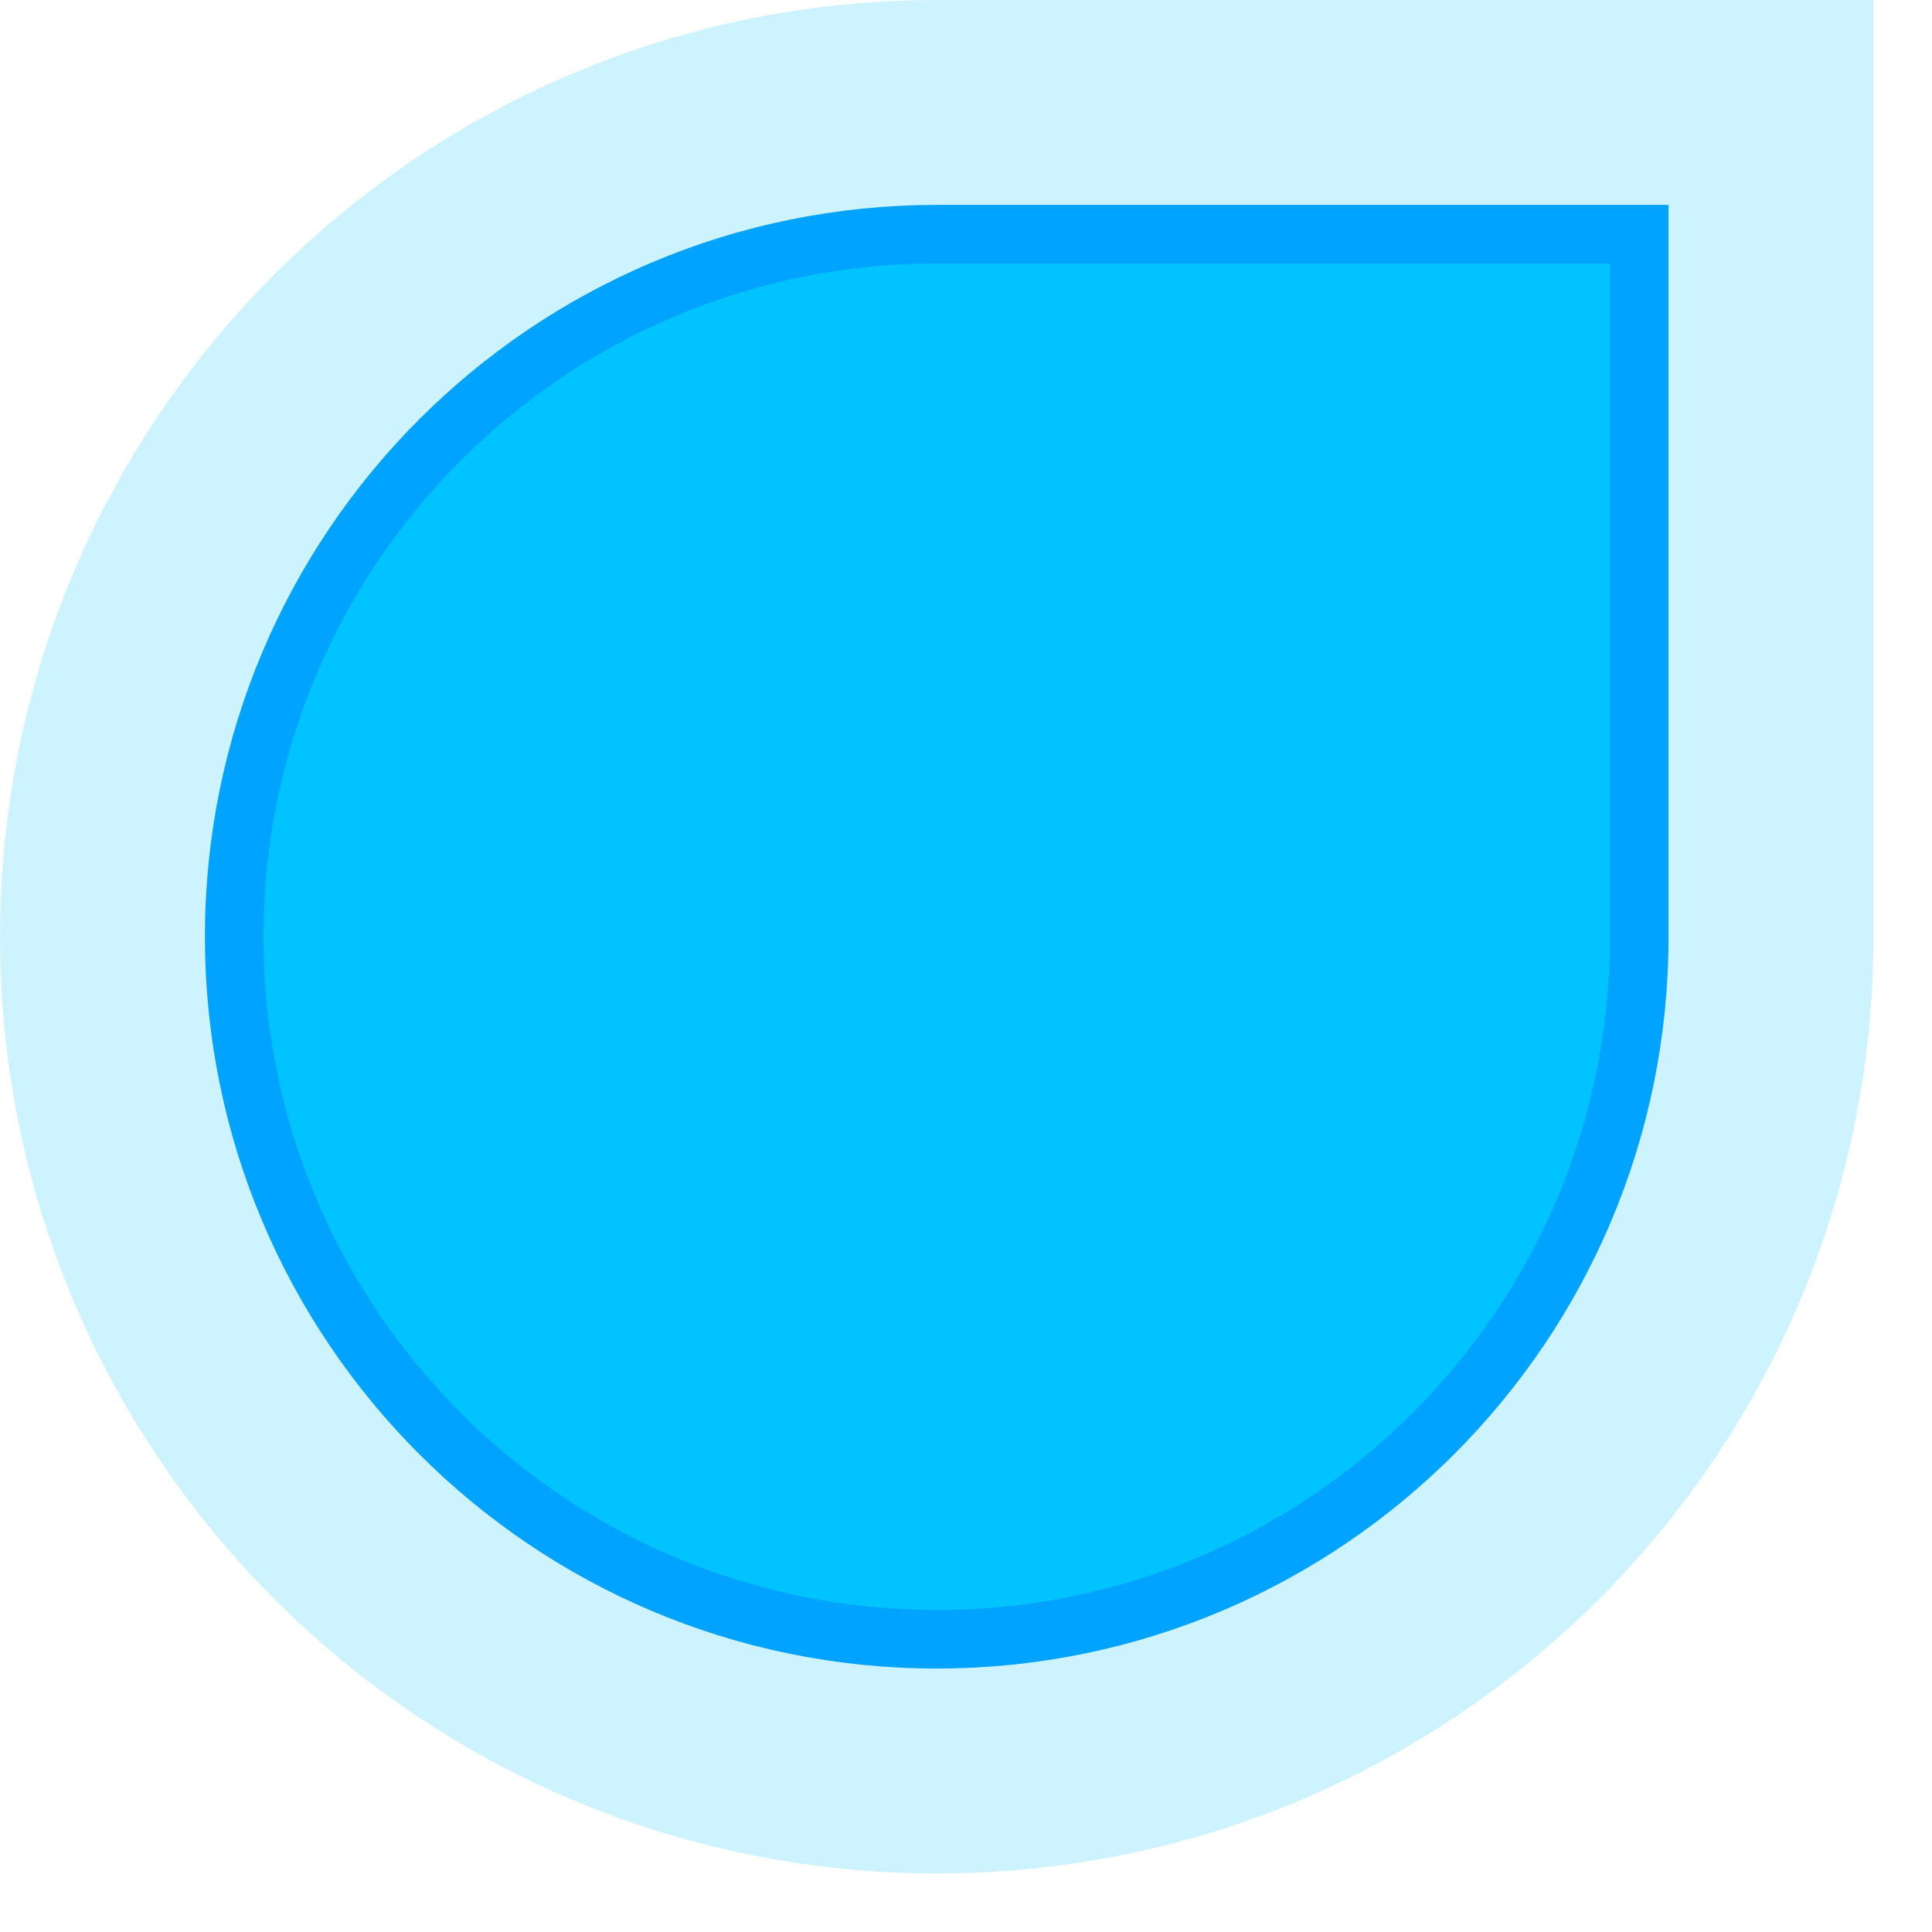
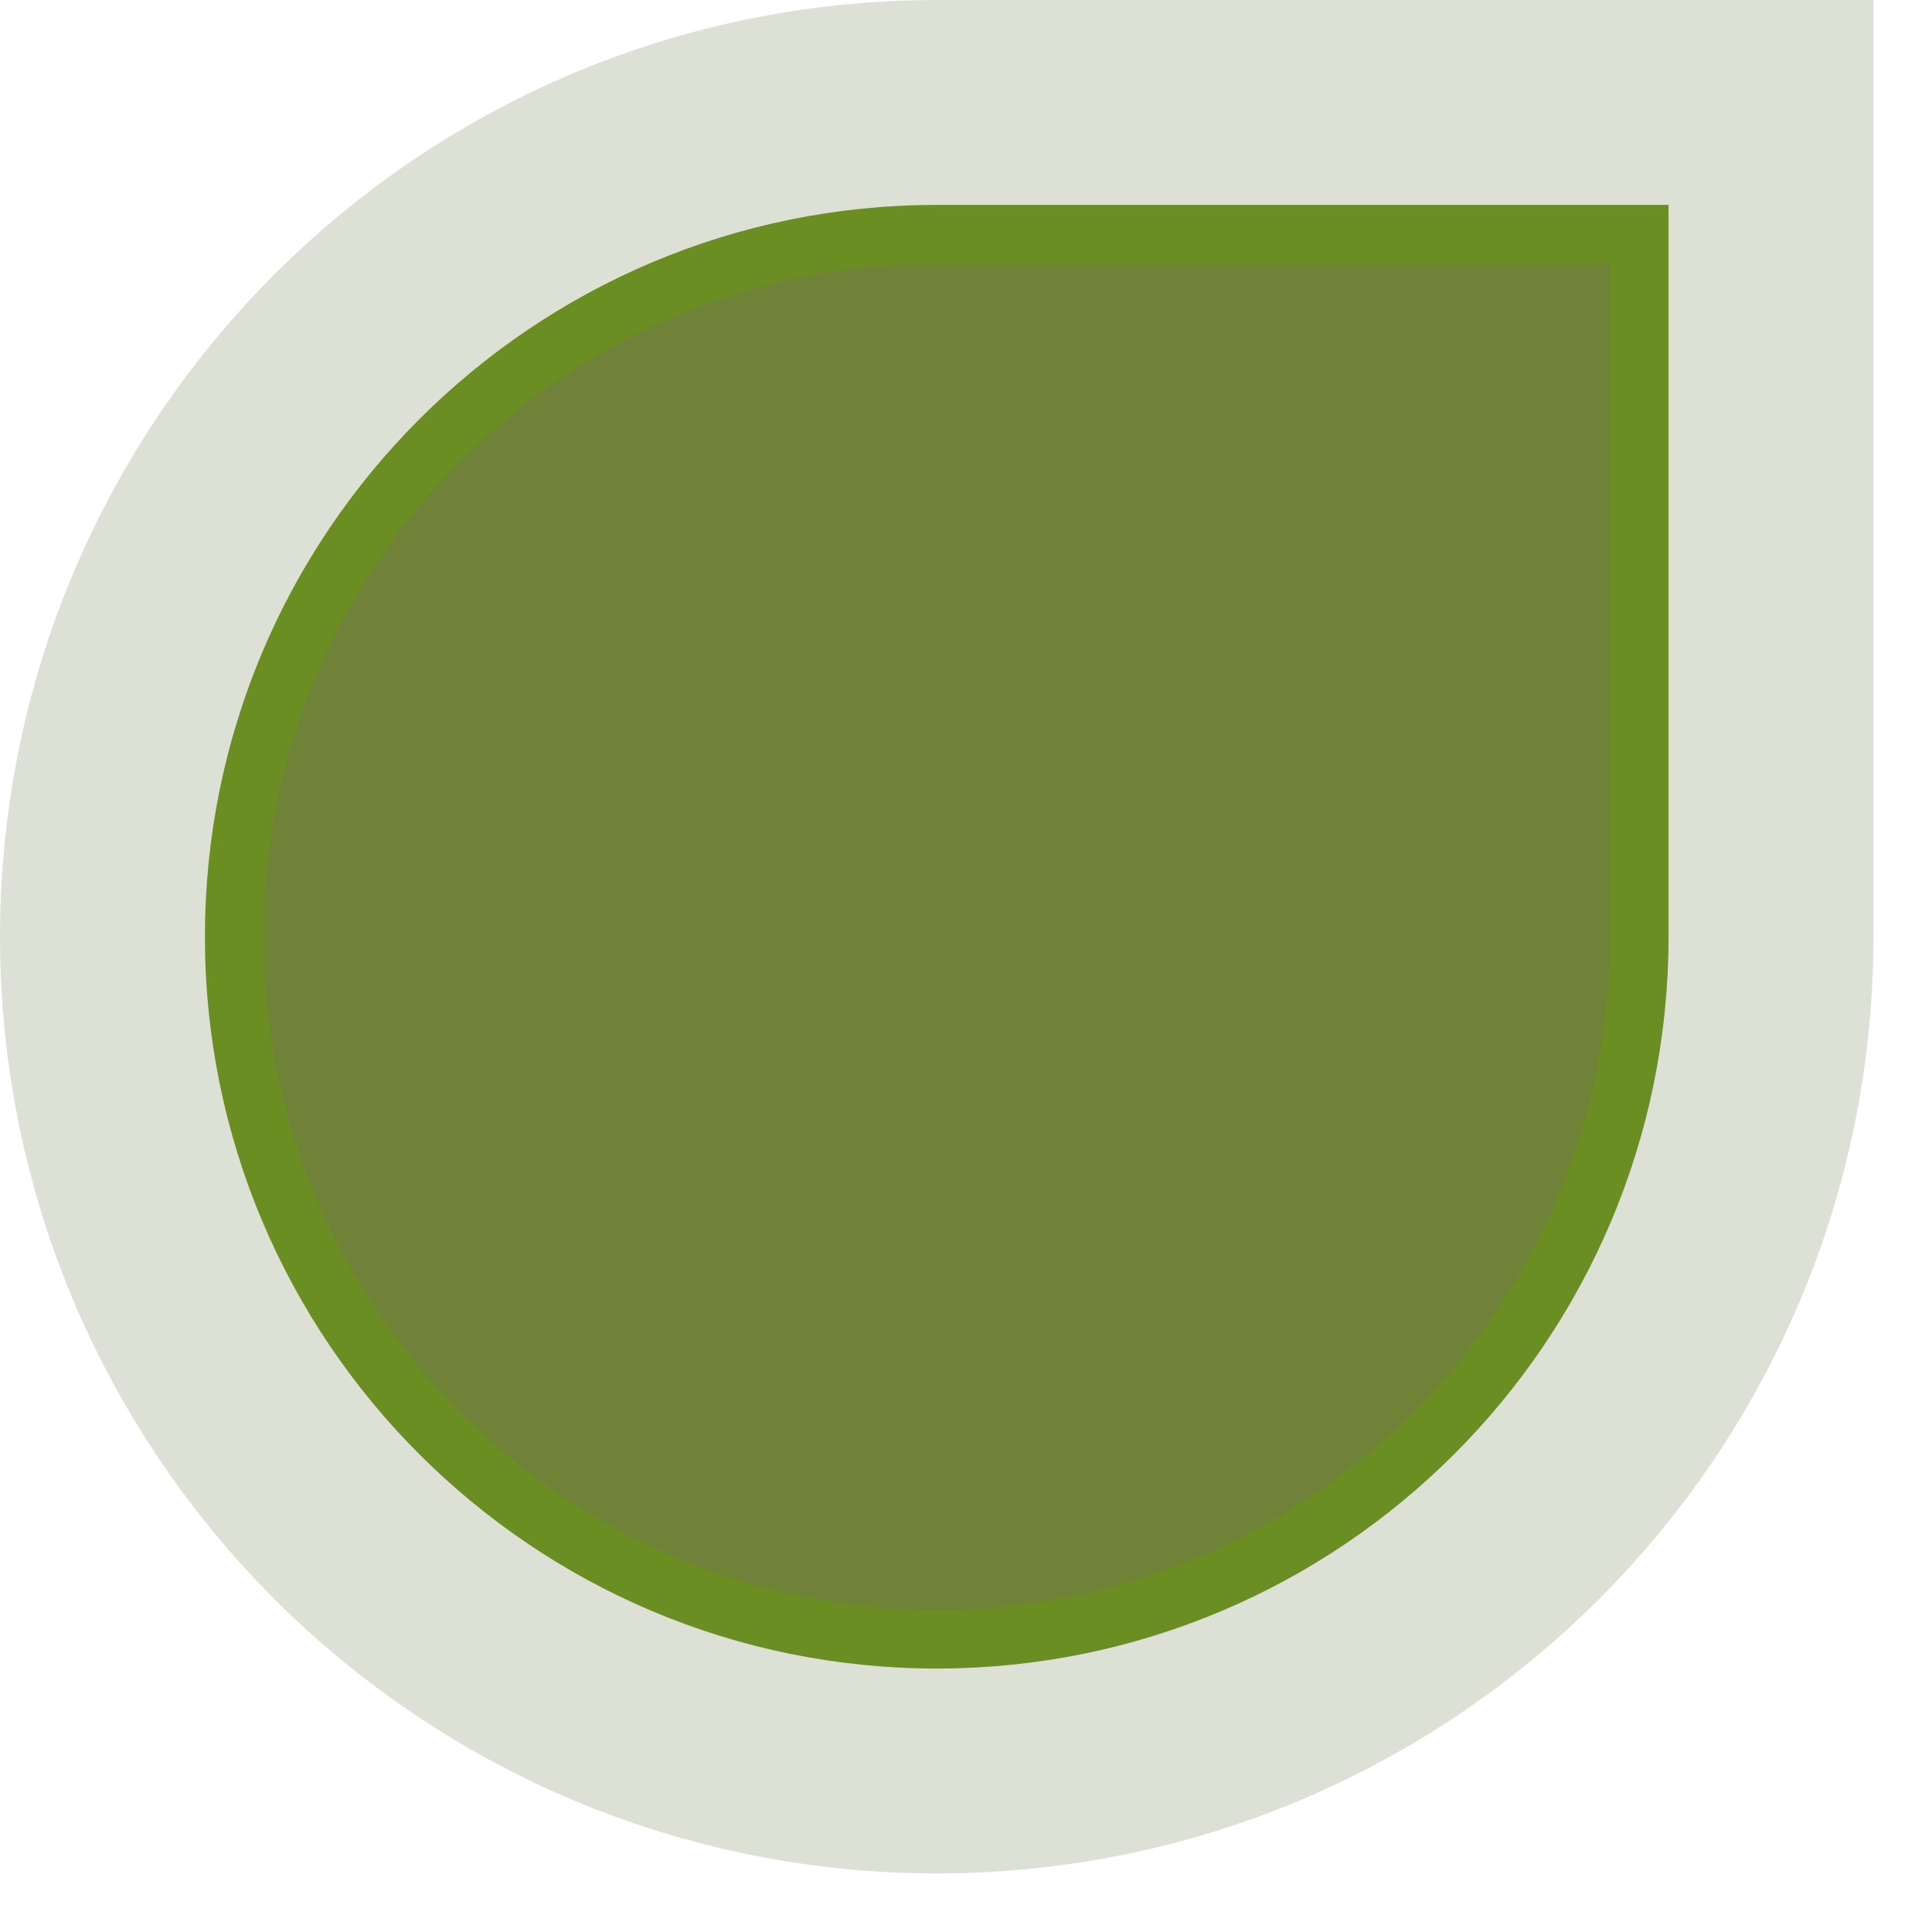
<svg xmlns="http://www.w3.org/2000/svg" xmlns:xlink="http://www.w3.org/1999/xlink" width="34px" height="34px" viewBox="1 1 33 33" version="1.1">
  <defs>
    <path d="M17,5 C23.627,5 29,10.373 29,17 L29,29 L17,29 C10.373,29 5,23.627 5,17 C5,10.373 10.373,5 17,5 Z" id="path-1" />
  </defs>
  <g id="Bottom-Left-Handle" stroke="none" stroke-width="1" fill="none" fill-rule="evenodd">
-     <g id="Bottom-Left" transform="translate(17, 17) scale(1, -1) translate(-17, -17) ">
-       <use stroke="#00c3ff33" stroke-width="8" xlink:href="#path-1" />
+     <g id="Bottom-Left" transform="translate(17, 17) scale(1, -1) translate(-17, -17)">
+       <use stroke="#556B2F33" stroke-width="8" xlink:href="#path-1" />
      <use fill="black" fill-opacity="1" filter="url(#filter-2)" xlink:href="#path-1" />
-       <use stroke="#00a3ff" stroke-width="1" fill="#00c3ff" fill-rule="evenodd" xlink:href="#path-1" />
+       <use stroke="#6B8E23" stroke-width="1" fill="#708238" fill-rule="evenodd" xlink:href="#path-1" />
    </g>
  </g>
</svg>
